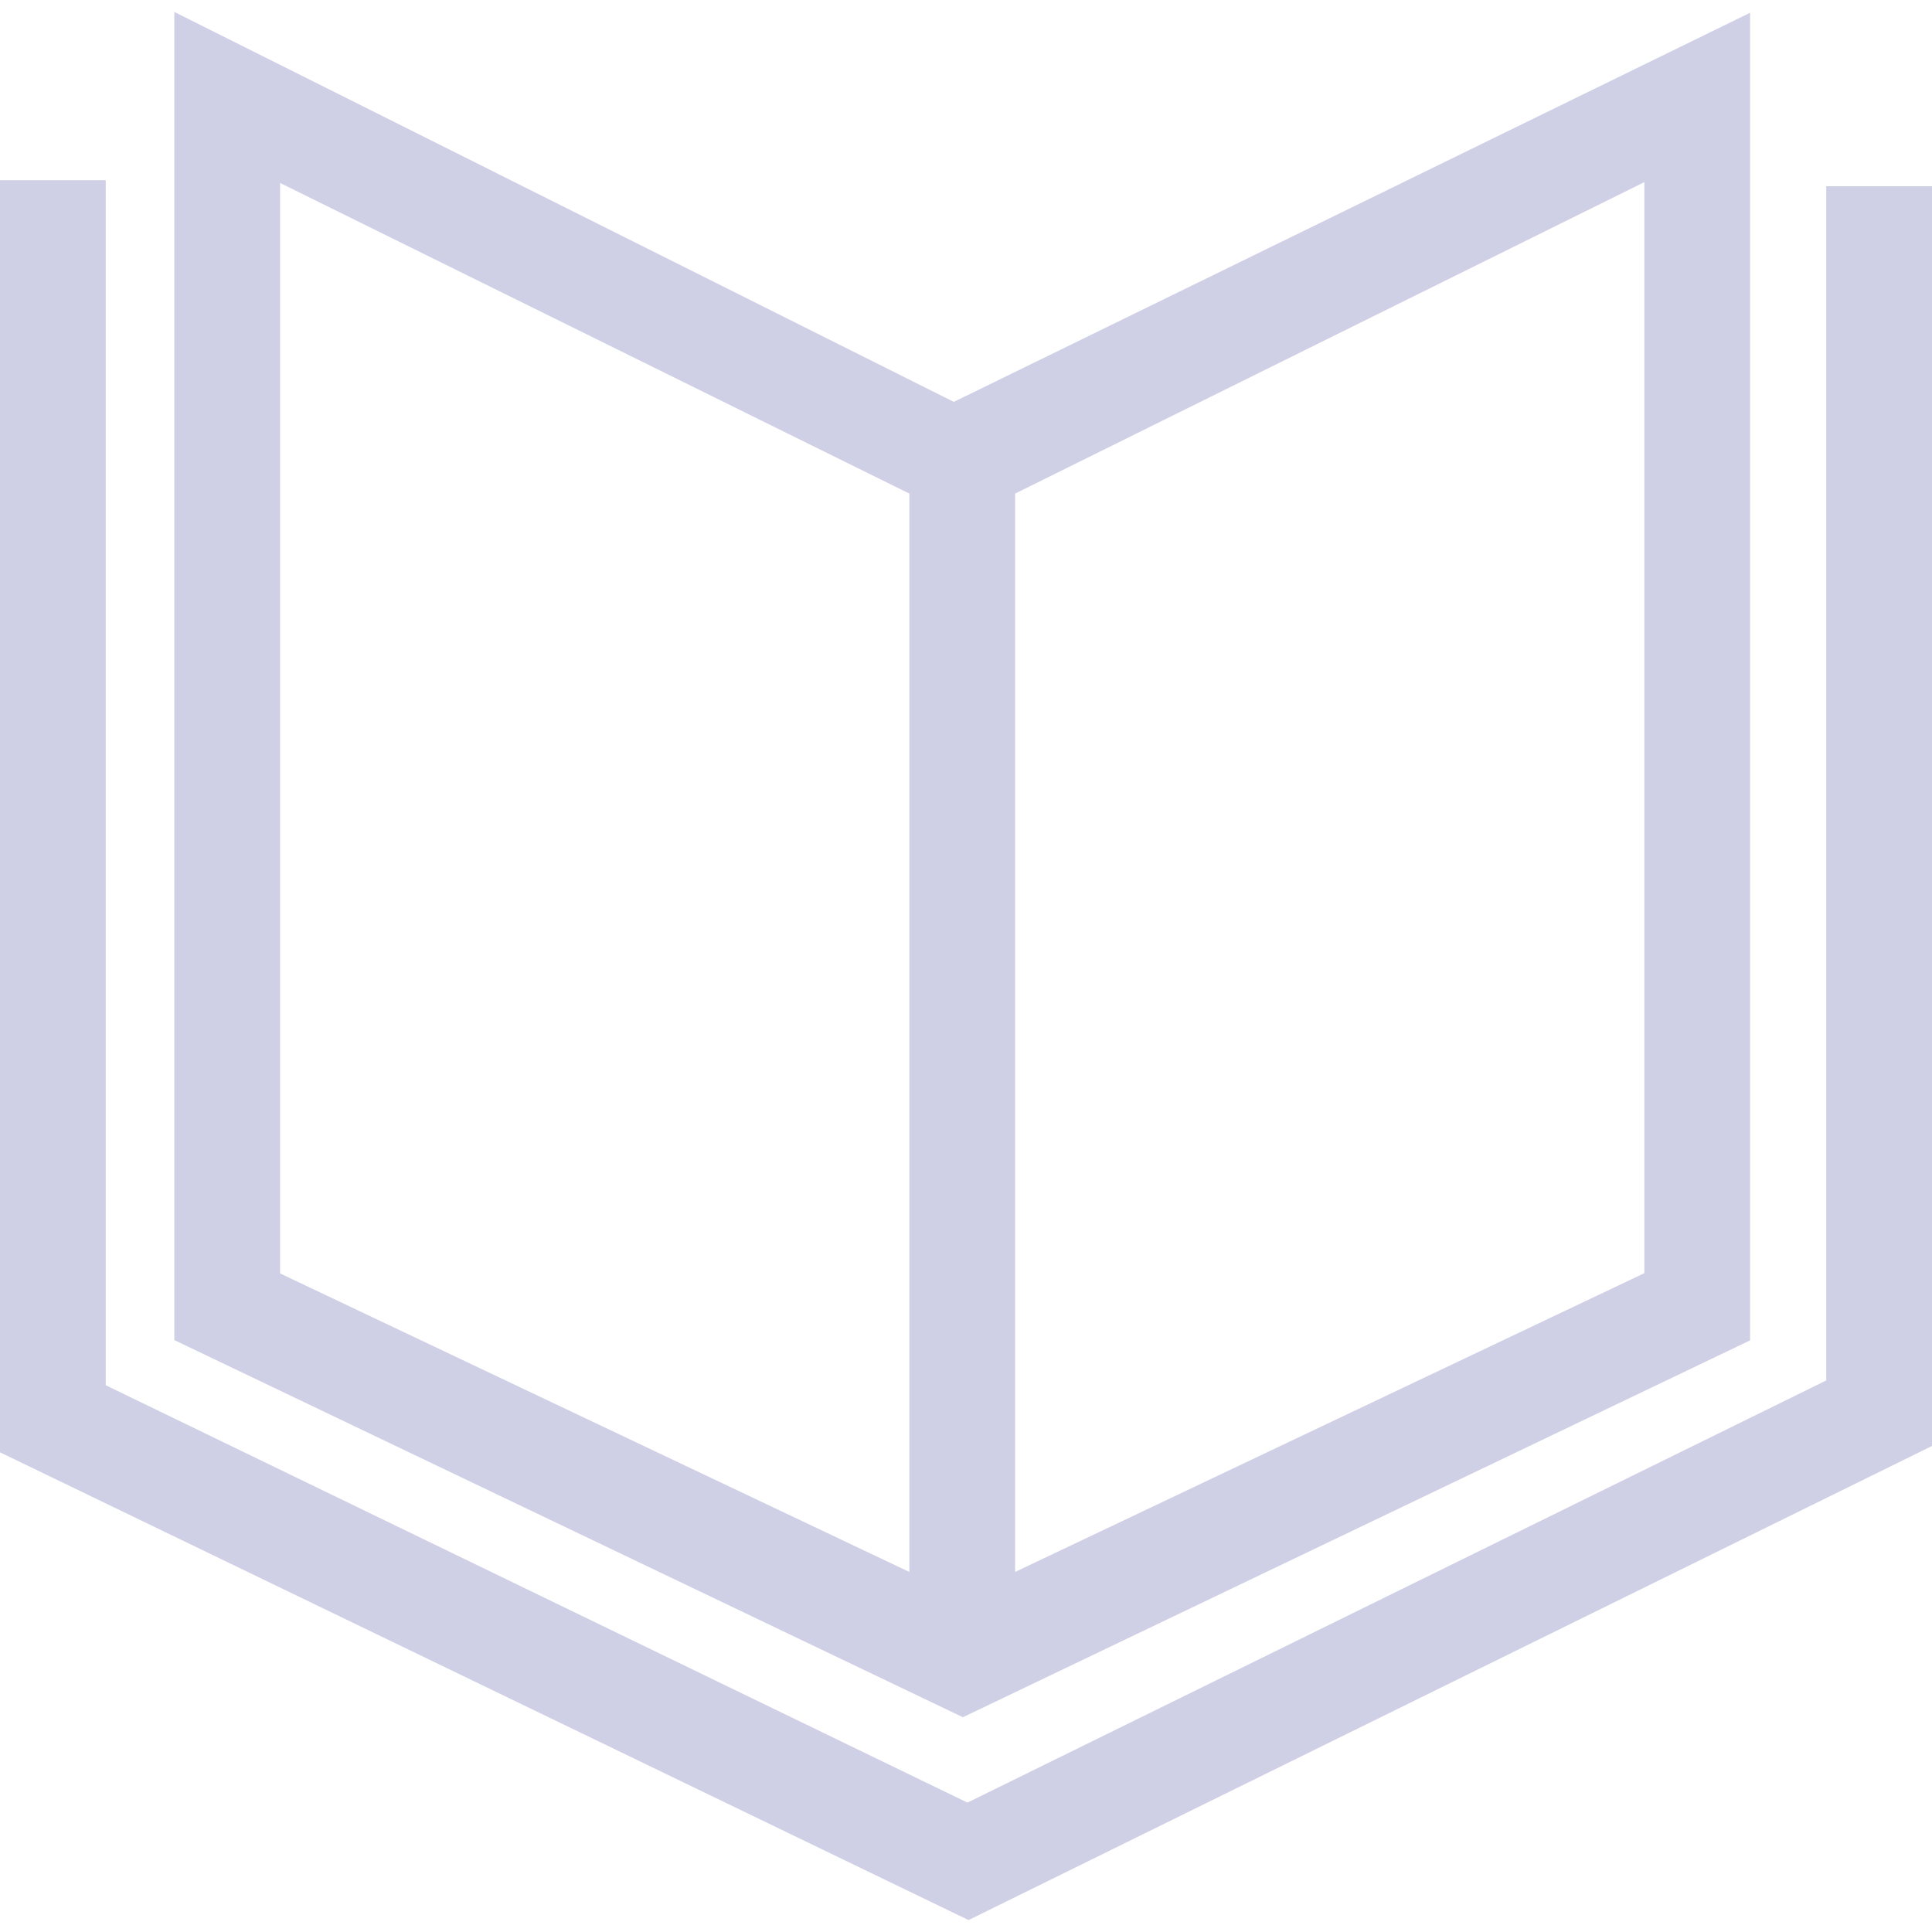
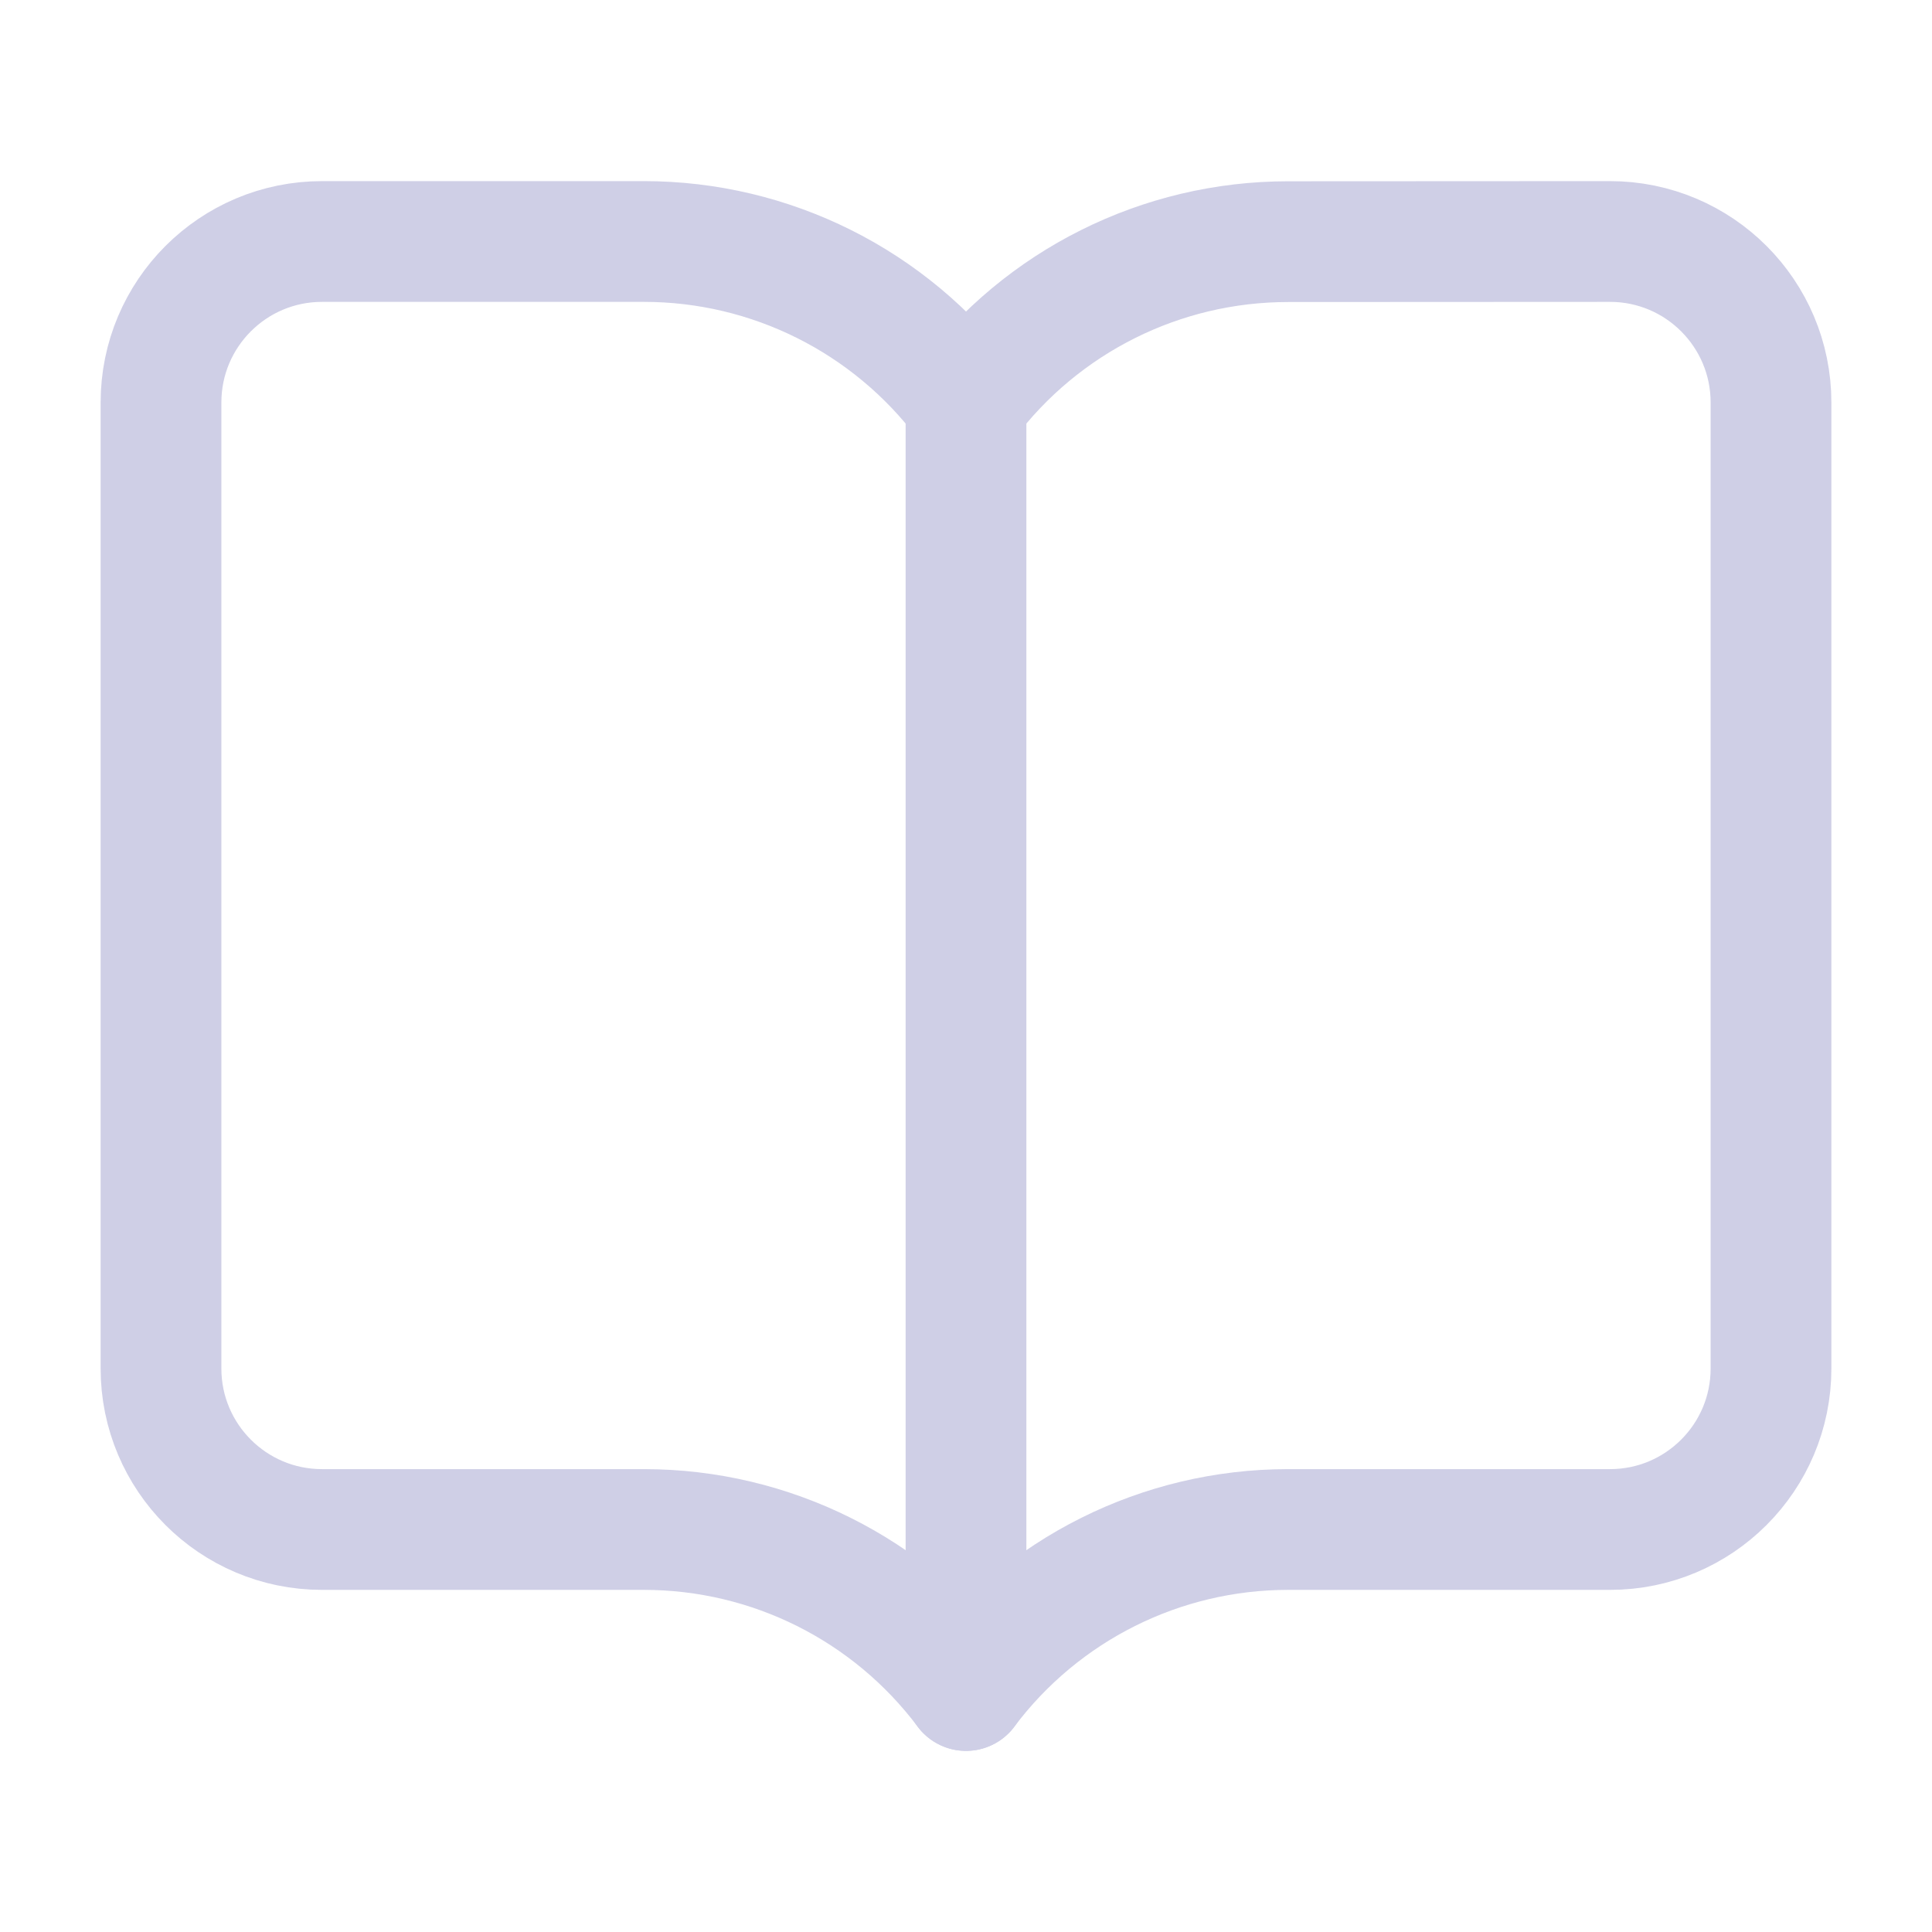
- <svg xmlns="http://www.w3.org/2000/svg" width="800px" height="800px" viewBox="0 0 400 400" id="svg2" version="1.1" fill="#000000">
-   <g id="SVGRepo_bgCarrier" stroke-width="0" />
-   <g id="SVGRepo_tracerCarrier" stroke-linecap="round" stroke-linejoin="round" />
-   <g id="SVGRepo_iconCarrier">
-     <defs id="defs4" />
-     <g id="layer1" transform="translate(0,-652.3622)">
-       <path style="color:#cfcfe6;font-style:normal;font-variant:normal;font-weight:normal;font-stretch:normal;font-size:medium;line-height:normal;font-family:sans-serif;text-indent:0;text-align:start;text-decoration:none;text-decoration-line:none;text-decoration-style:solid;text-decoration-color:#cfcfe6;letter-spacing:normal;word-spacing:normal;text-transform:none;direction:ltr;block-progression:tb;writing-mode:lr-tb;baseline-shift:baseline;text-anchor:start;white-space:normal;clip-rule:nonzero;display:inline;overflow:visible;visibility:visible;opacity:1;isolation:auto;mix-blend-mode:normal;color-interpolation:sRGB;color-interpolation-filters:linearRGB;solid-color:#cfcfe6;solid-opacity:1;fill:#cfcfe6;fill-opacity:1;fill-rule:nonzero;stroke:none;stroke-width:1.5;stroke-linecap:square;stroke-linejoin:miter;stroke-miterlimit:4;stroke-dasharray:none;stroke-dashoffset:0;stroke-opacity:1;marker:none;color-rendering:auto;image-rendering:auto;shape-rendering:auto;text-rendering:auto;enable-background:accumulate" d="m 36.092,654.834 0,274.978 163.267,78.084 162.982,-78.027 0,-274.865 -164.863,80.564 z M 0,689.672 l 0,263.376 200.527,96.843 199.473,-98.154 0,-260.81 -21.894,0 0,247.24 -177.806,87.406 -178.405,-86.409 0,-249.492 z m 340.446,0.397 0,225.887 -130.283,61.863 0,-223.265 z m -282.46,0.17 130.283,64.315 0,223.265 -130.283,-61.806 z" id="path16718" />
-     </g>
-   </g>
+ <svg xmlns="http://www.w3.org/2000/svg" width="24" height="24" viewBox="0 0 24 24" fill="none" stroke="#cfcfe6" stroke-width="1.5" stroke-linecap="round" stroke-linejoin="round" class="lucide lucide-book-open-icon lucide-book-open">
+   <path d="M12 5v16" />
+   <path d="M20.001 19A2 2 0 0022 17V5a2 2 0 00-1.999-2L16 3.002A5 5 0 0012 5a5 5 0 00-4-2H4a2 2 0 00-2 2v12a2 2 0 001.999 2H8a5 5 0 014 2 5 5 0 014-2z" />
</svg>
